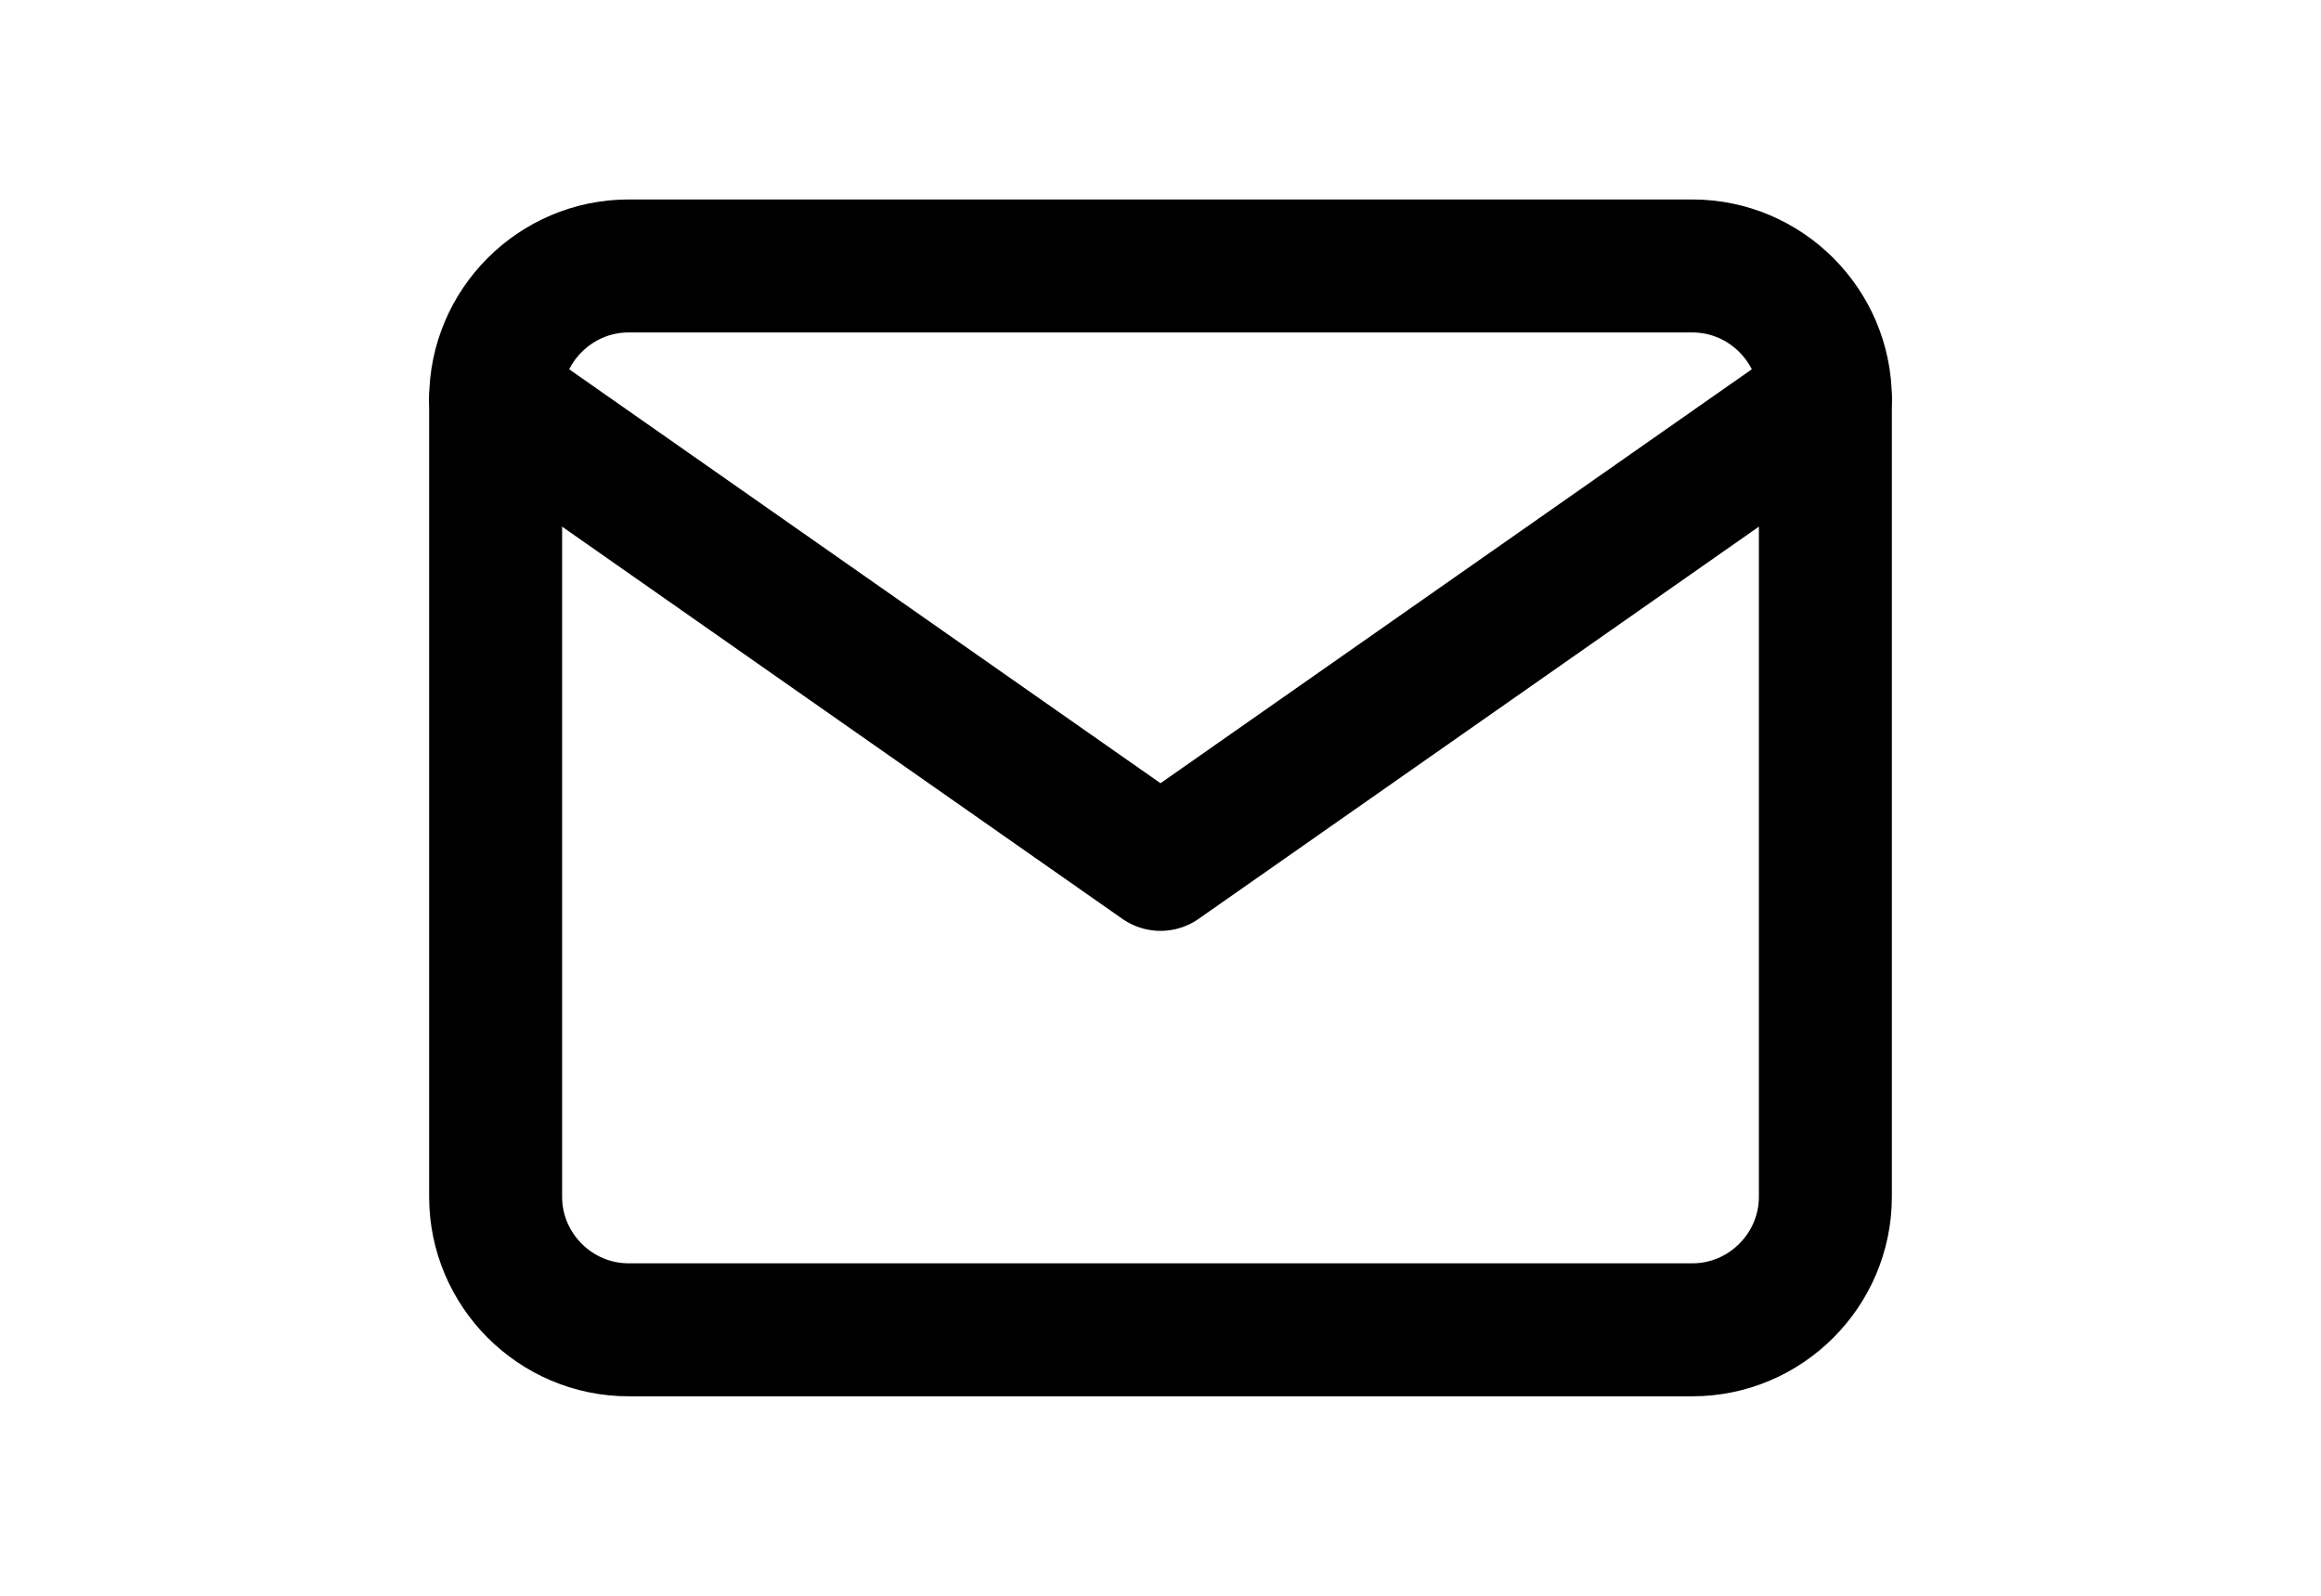
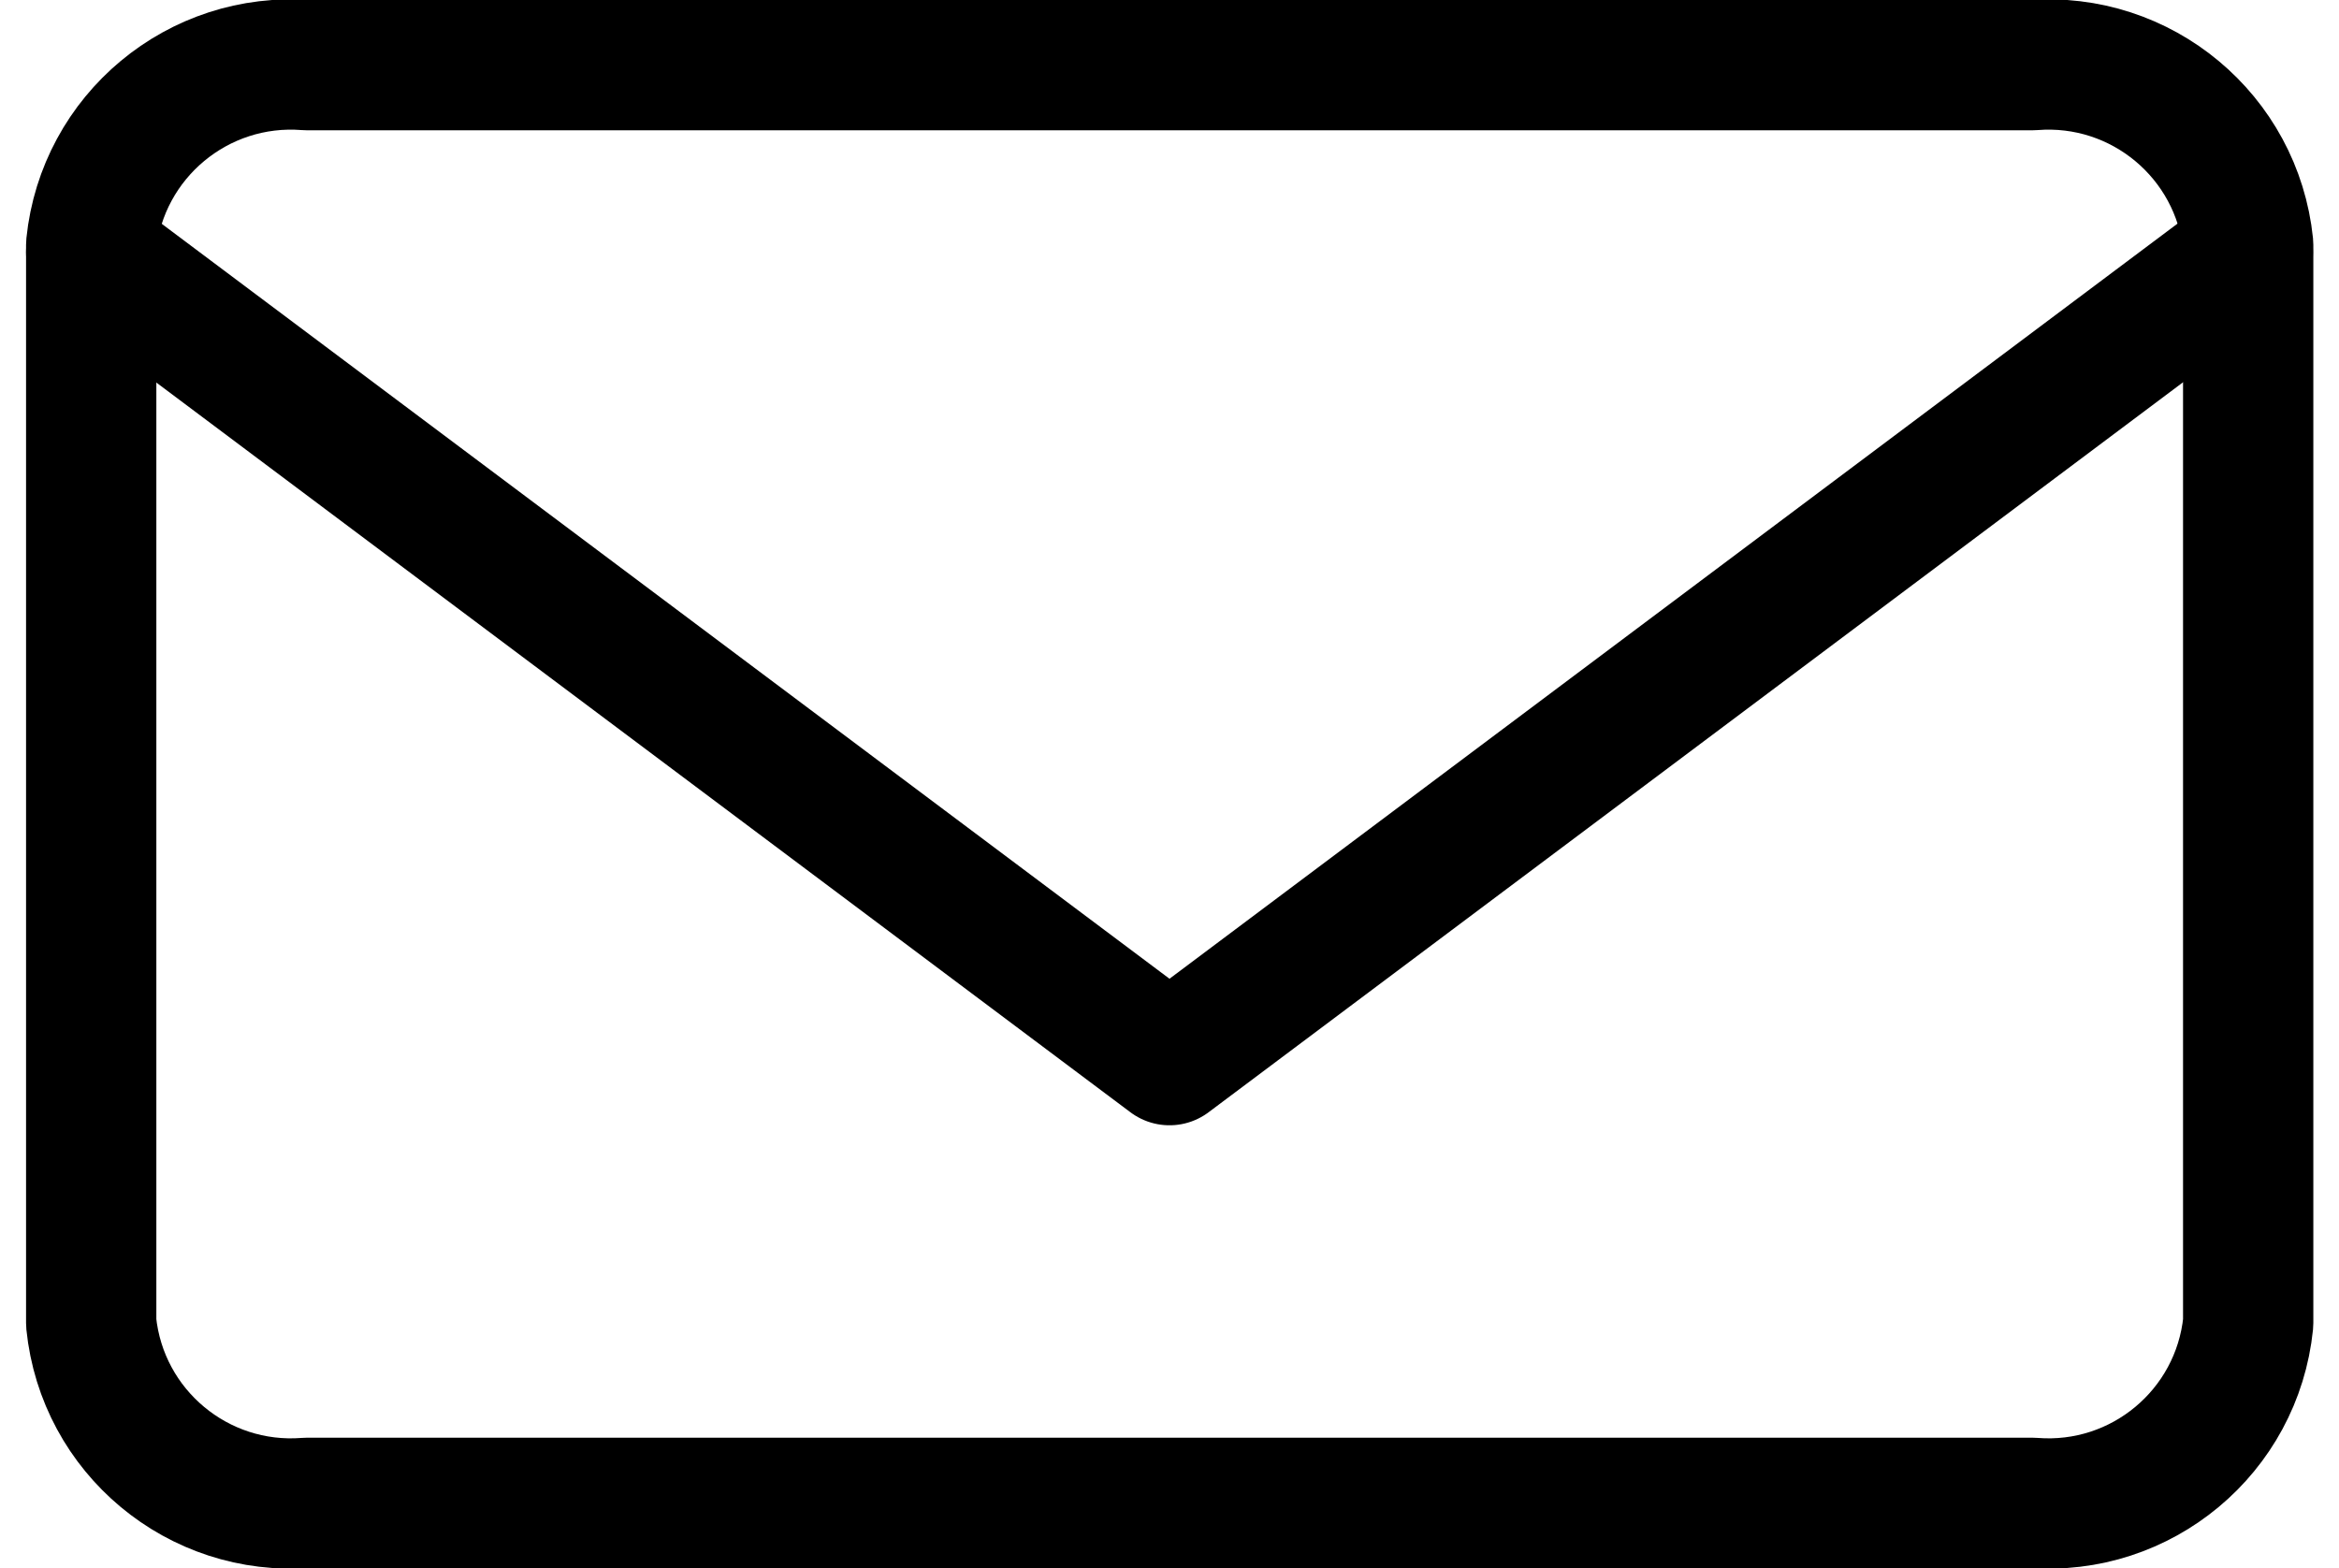
- <svg xmlns="http://www.w3.org/2000/svg" width="32" height="22" viewBox="0 0 24 24" fill="none" stroke="currentColor" stroke-width="2" stroke-linecap="round" stroke-linejoin="round" class="feather feather-mail">
-   <path d="M4 4h16c1.1 0 2 .9 2 2v12c0 1.1-.9 2-2 2H4c-1.1 0-2-.9-2-2V6c0-1.1.9-2 2-2z" />
-   <polyline points="22,6 12,13 2,6" />
+ <svg xmlns="http://www.w3.org/2000/svg" width="17.952" height="12.035" viewBox="0 0 17.952 12.035">
+   <g id="Icon_feather-mail" data-name="Icon feather-mail" transform="translate(0.7 0.5)">
+     <path id="Path_11" data-name="Path 11" d="M4.655,6H17.9a1.541,1.541,0,0,1,1.655,1.379v8.276A1.541,1.541,0,0,1,17.9,17.035H4.655A1.541,1.541,0,0,1,3,15.655V7.379A1.541,1.541,0,0,1,4.655,6Z" transform="translate(-3 -6)" fill="none" stroke="#000" stroke-linecap="round" stroke-linejoin="round" stroke-width="1" />
+     <path id="Path_12" data-name="Path 12" d="M19.552,9l-8.276,6.2L3,9" transform="translate(-3 -7.563)" fill="none" stroke="#000" stroke-linecap="round" stroke-linejoin="round" stroke-width="1" />
+   </g>
</svg>
